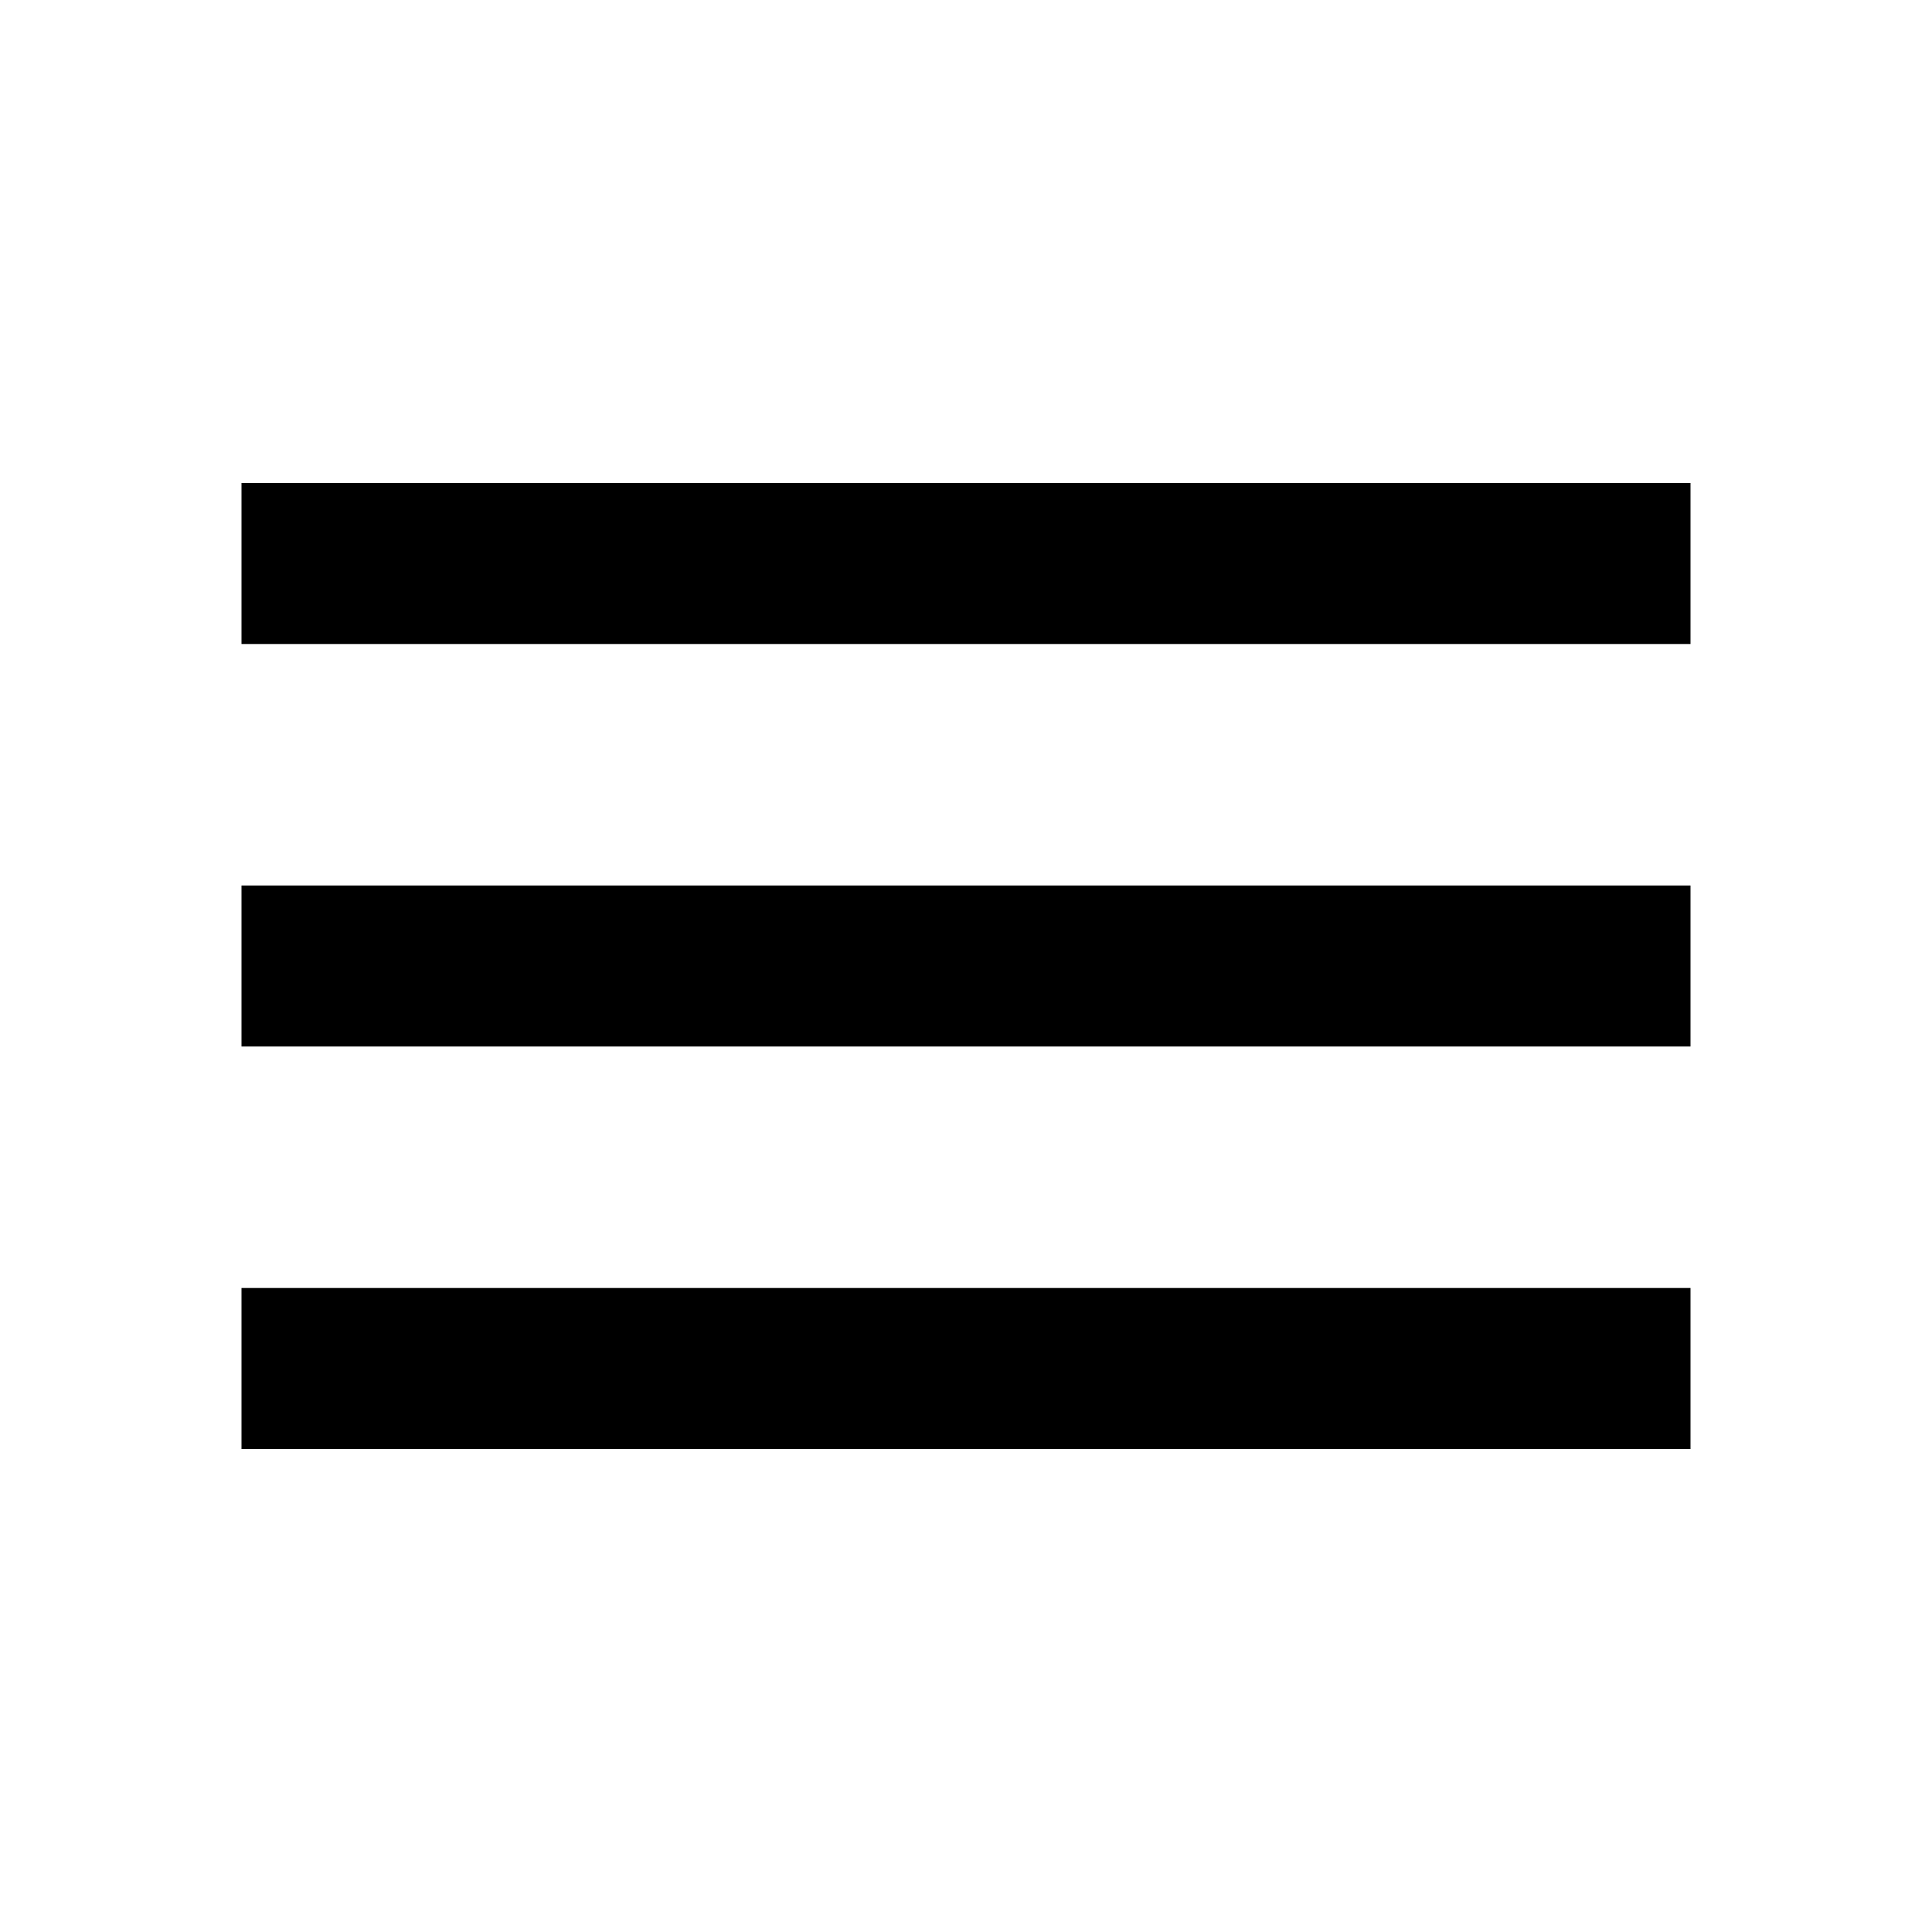
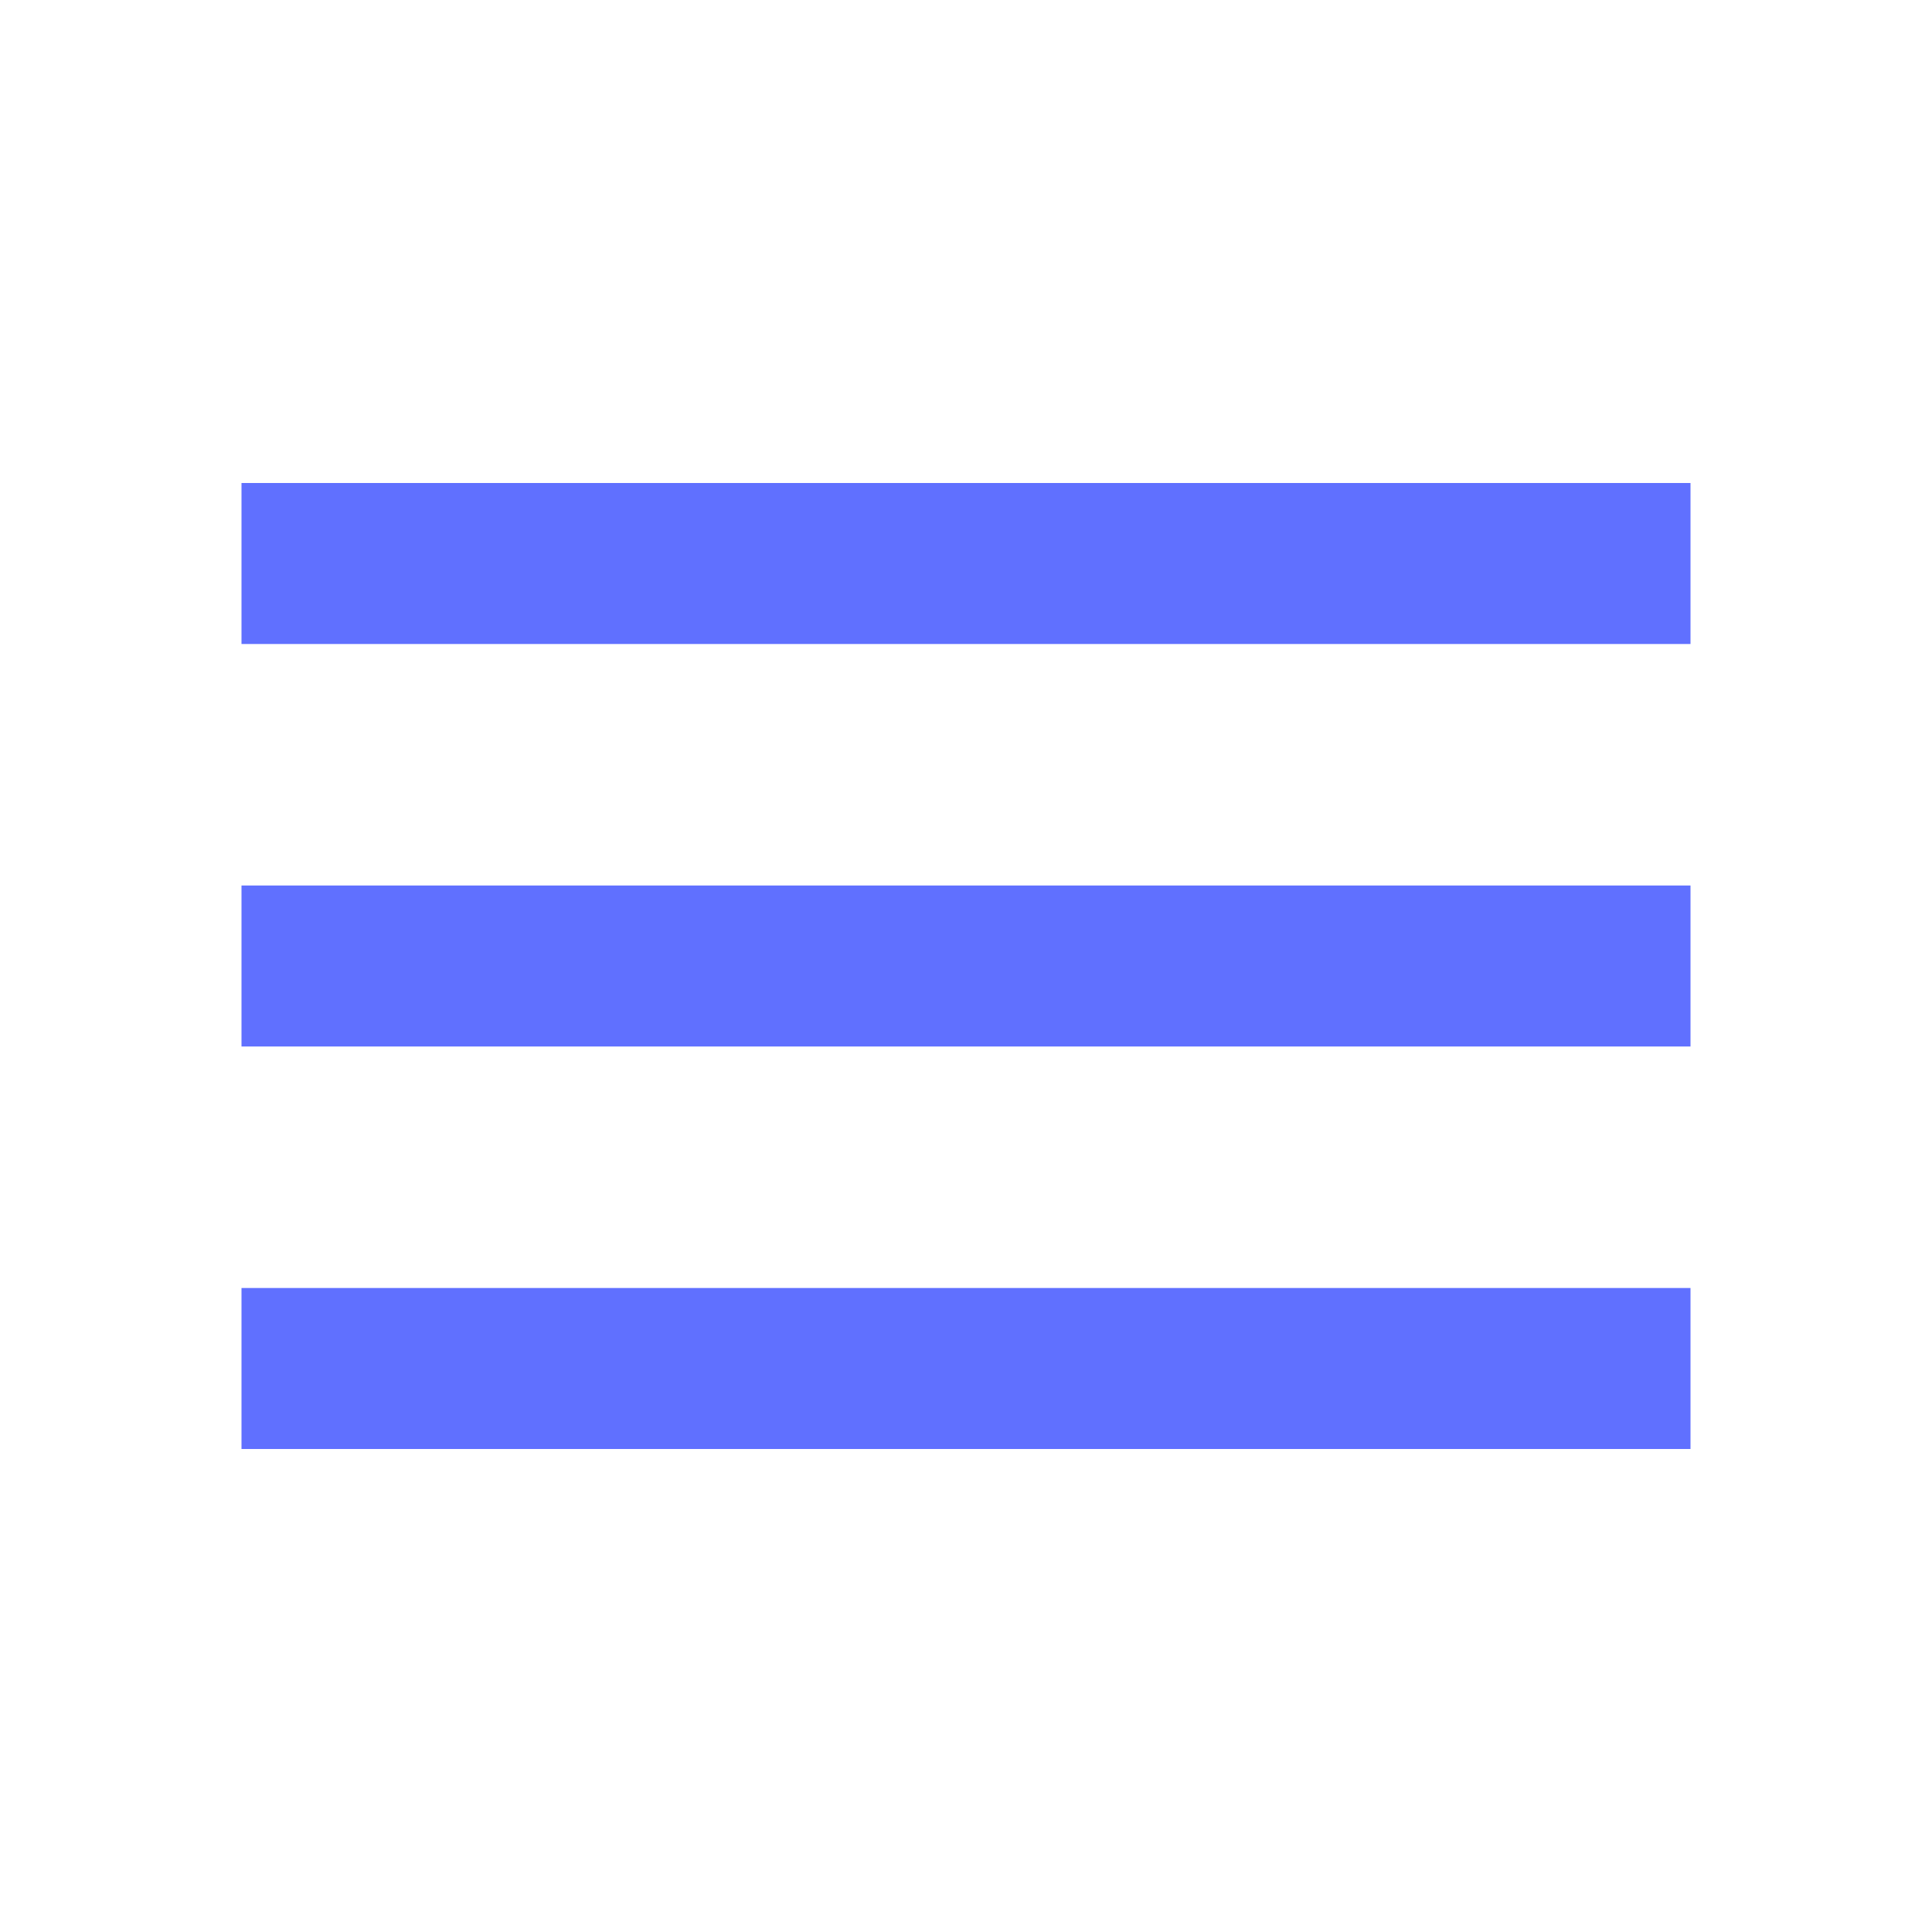
- <svg xmlns="http://www.w3.org/2000/svg" viewBox="0 0 24 24" fill="black" width="18px" height="18px">
+ <svg xmlns="http://www.w3.org/2000/svg" viewBox="0 0 24 24" fill="#6070FF" width="18px" height="18px">
  <path d="M0 0h24v24H0z" fill="none" />
  <path d="M3 18h18v-2H3v2zm0-5h18v-2H3v2zm0-7v2h18V6H3z" />
</svg>
